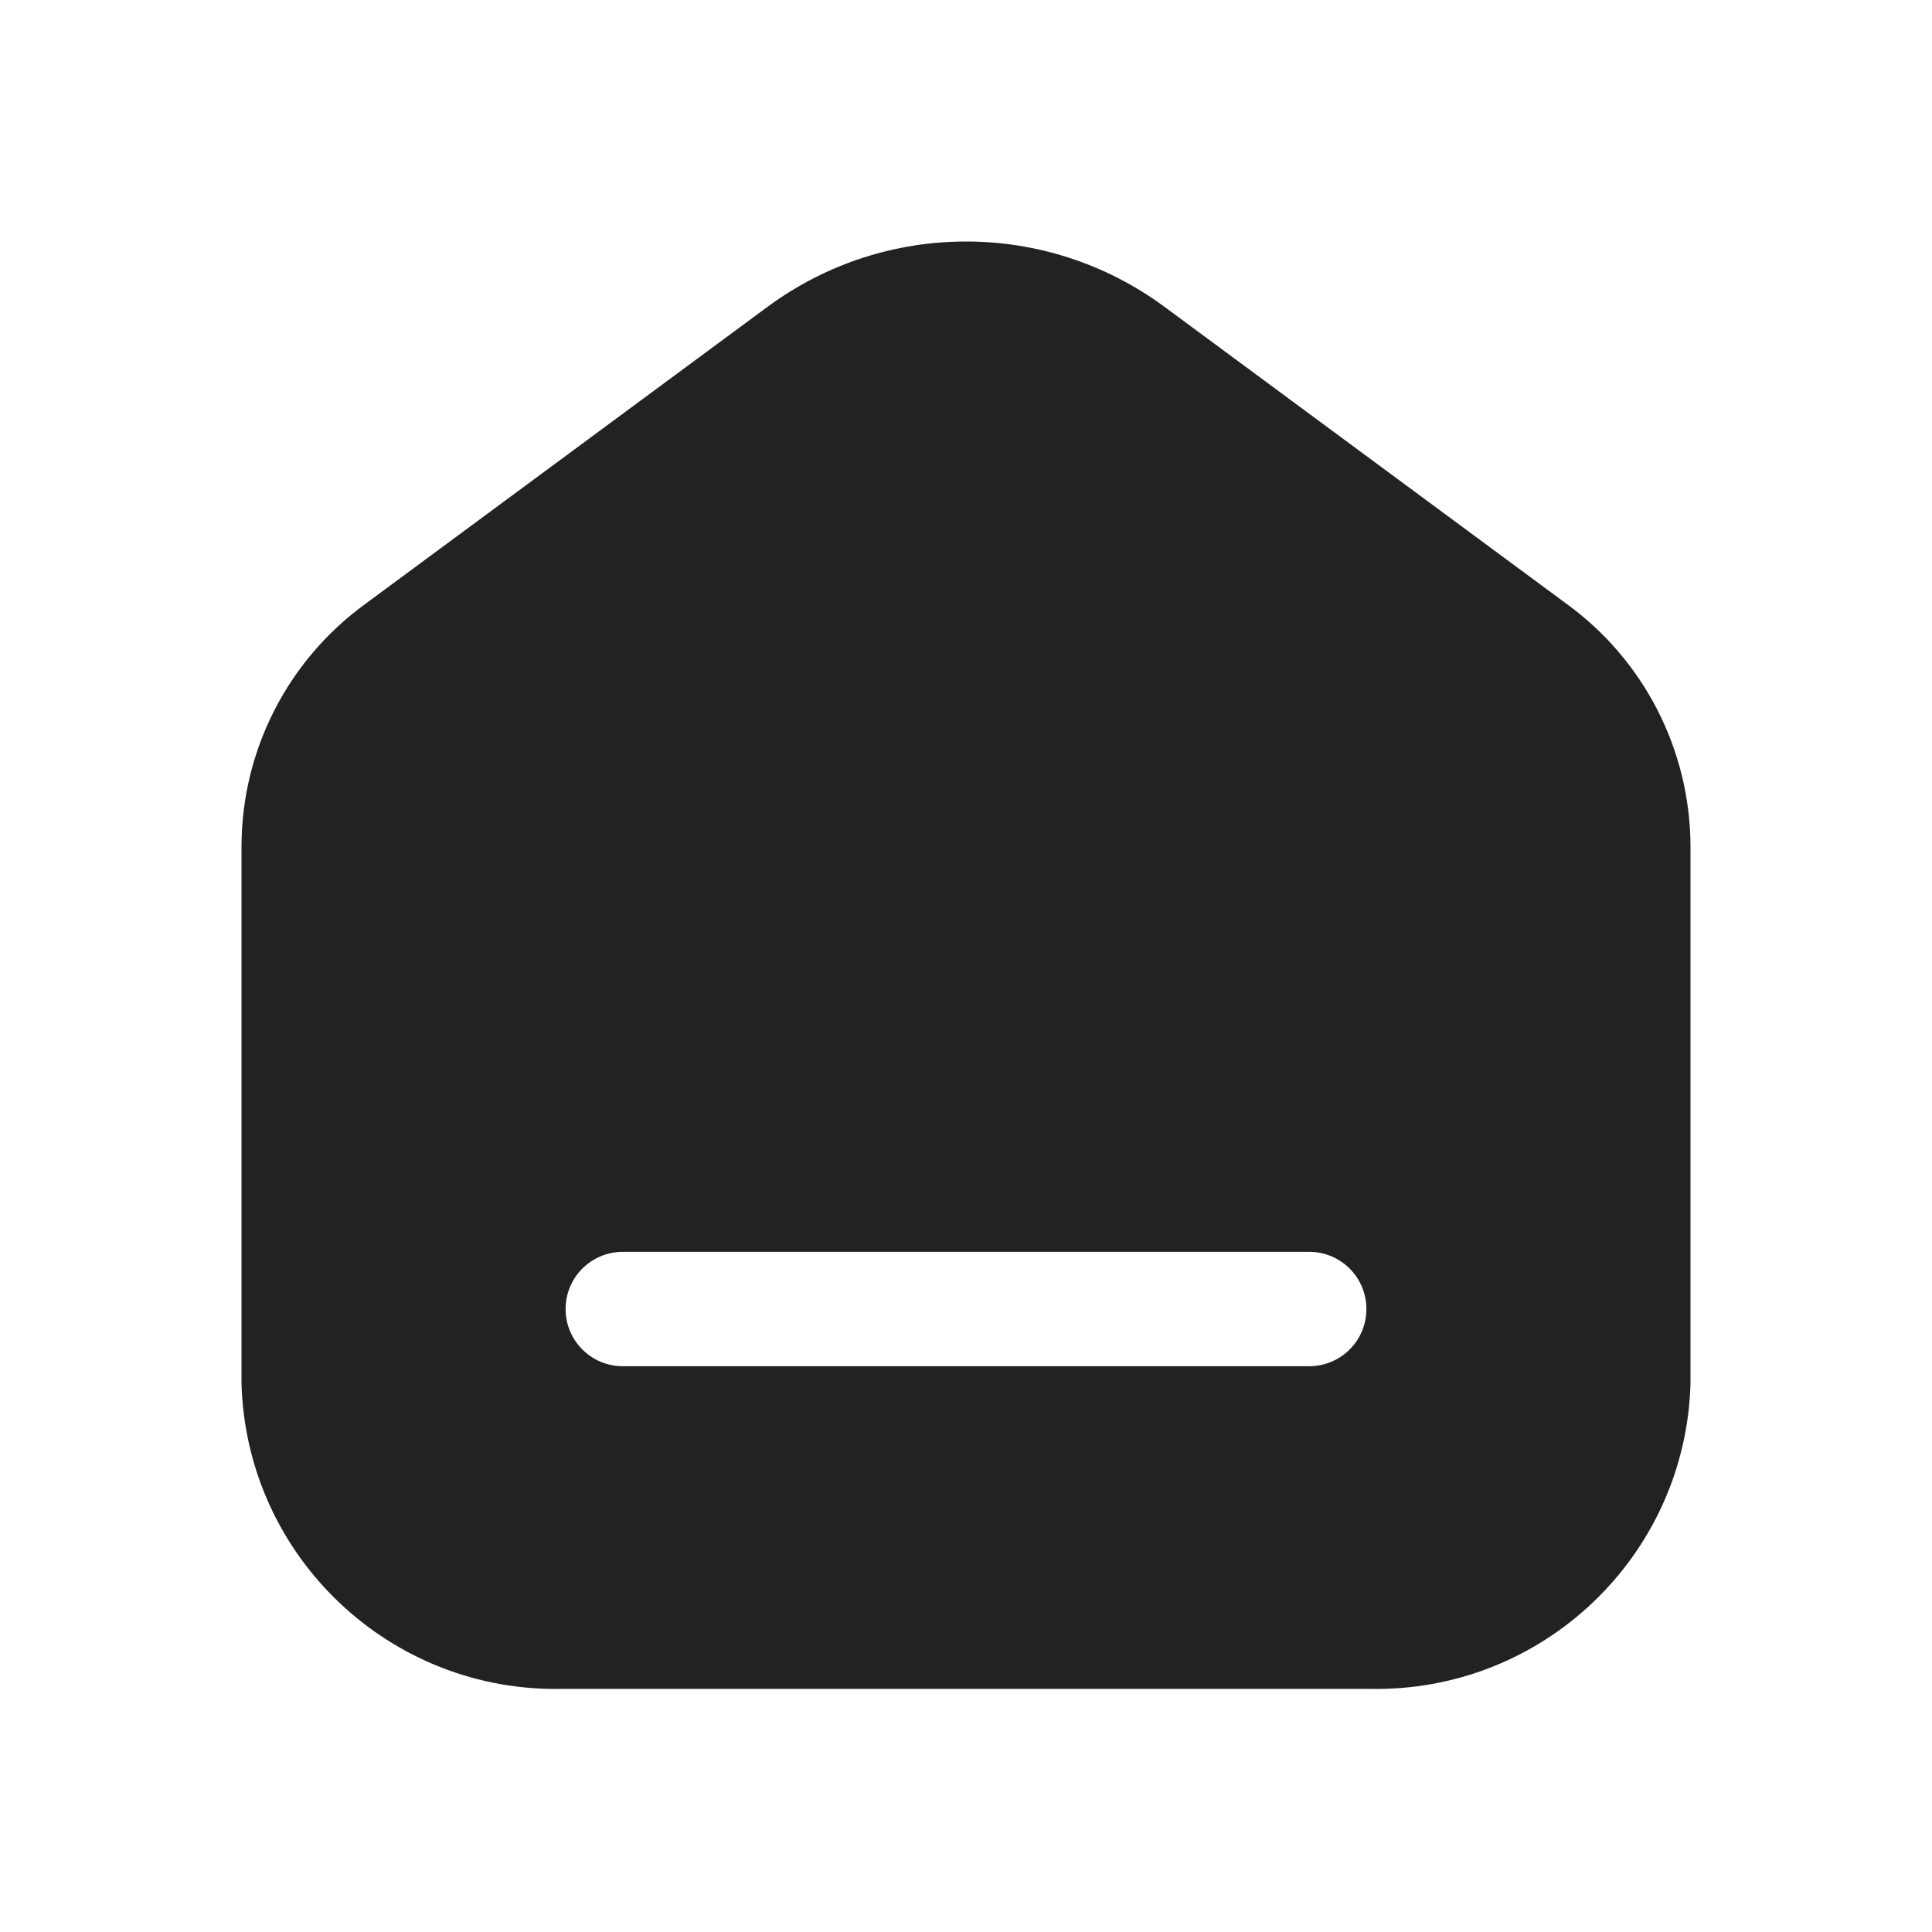
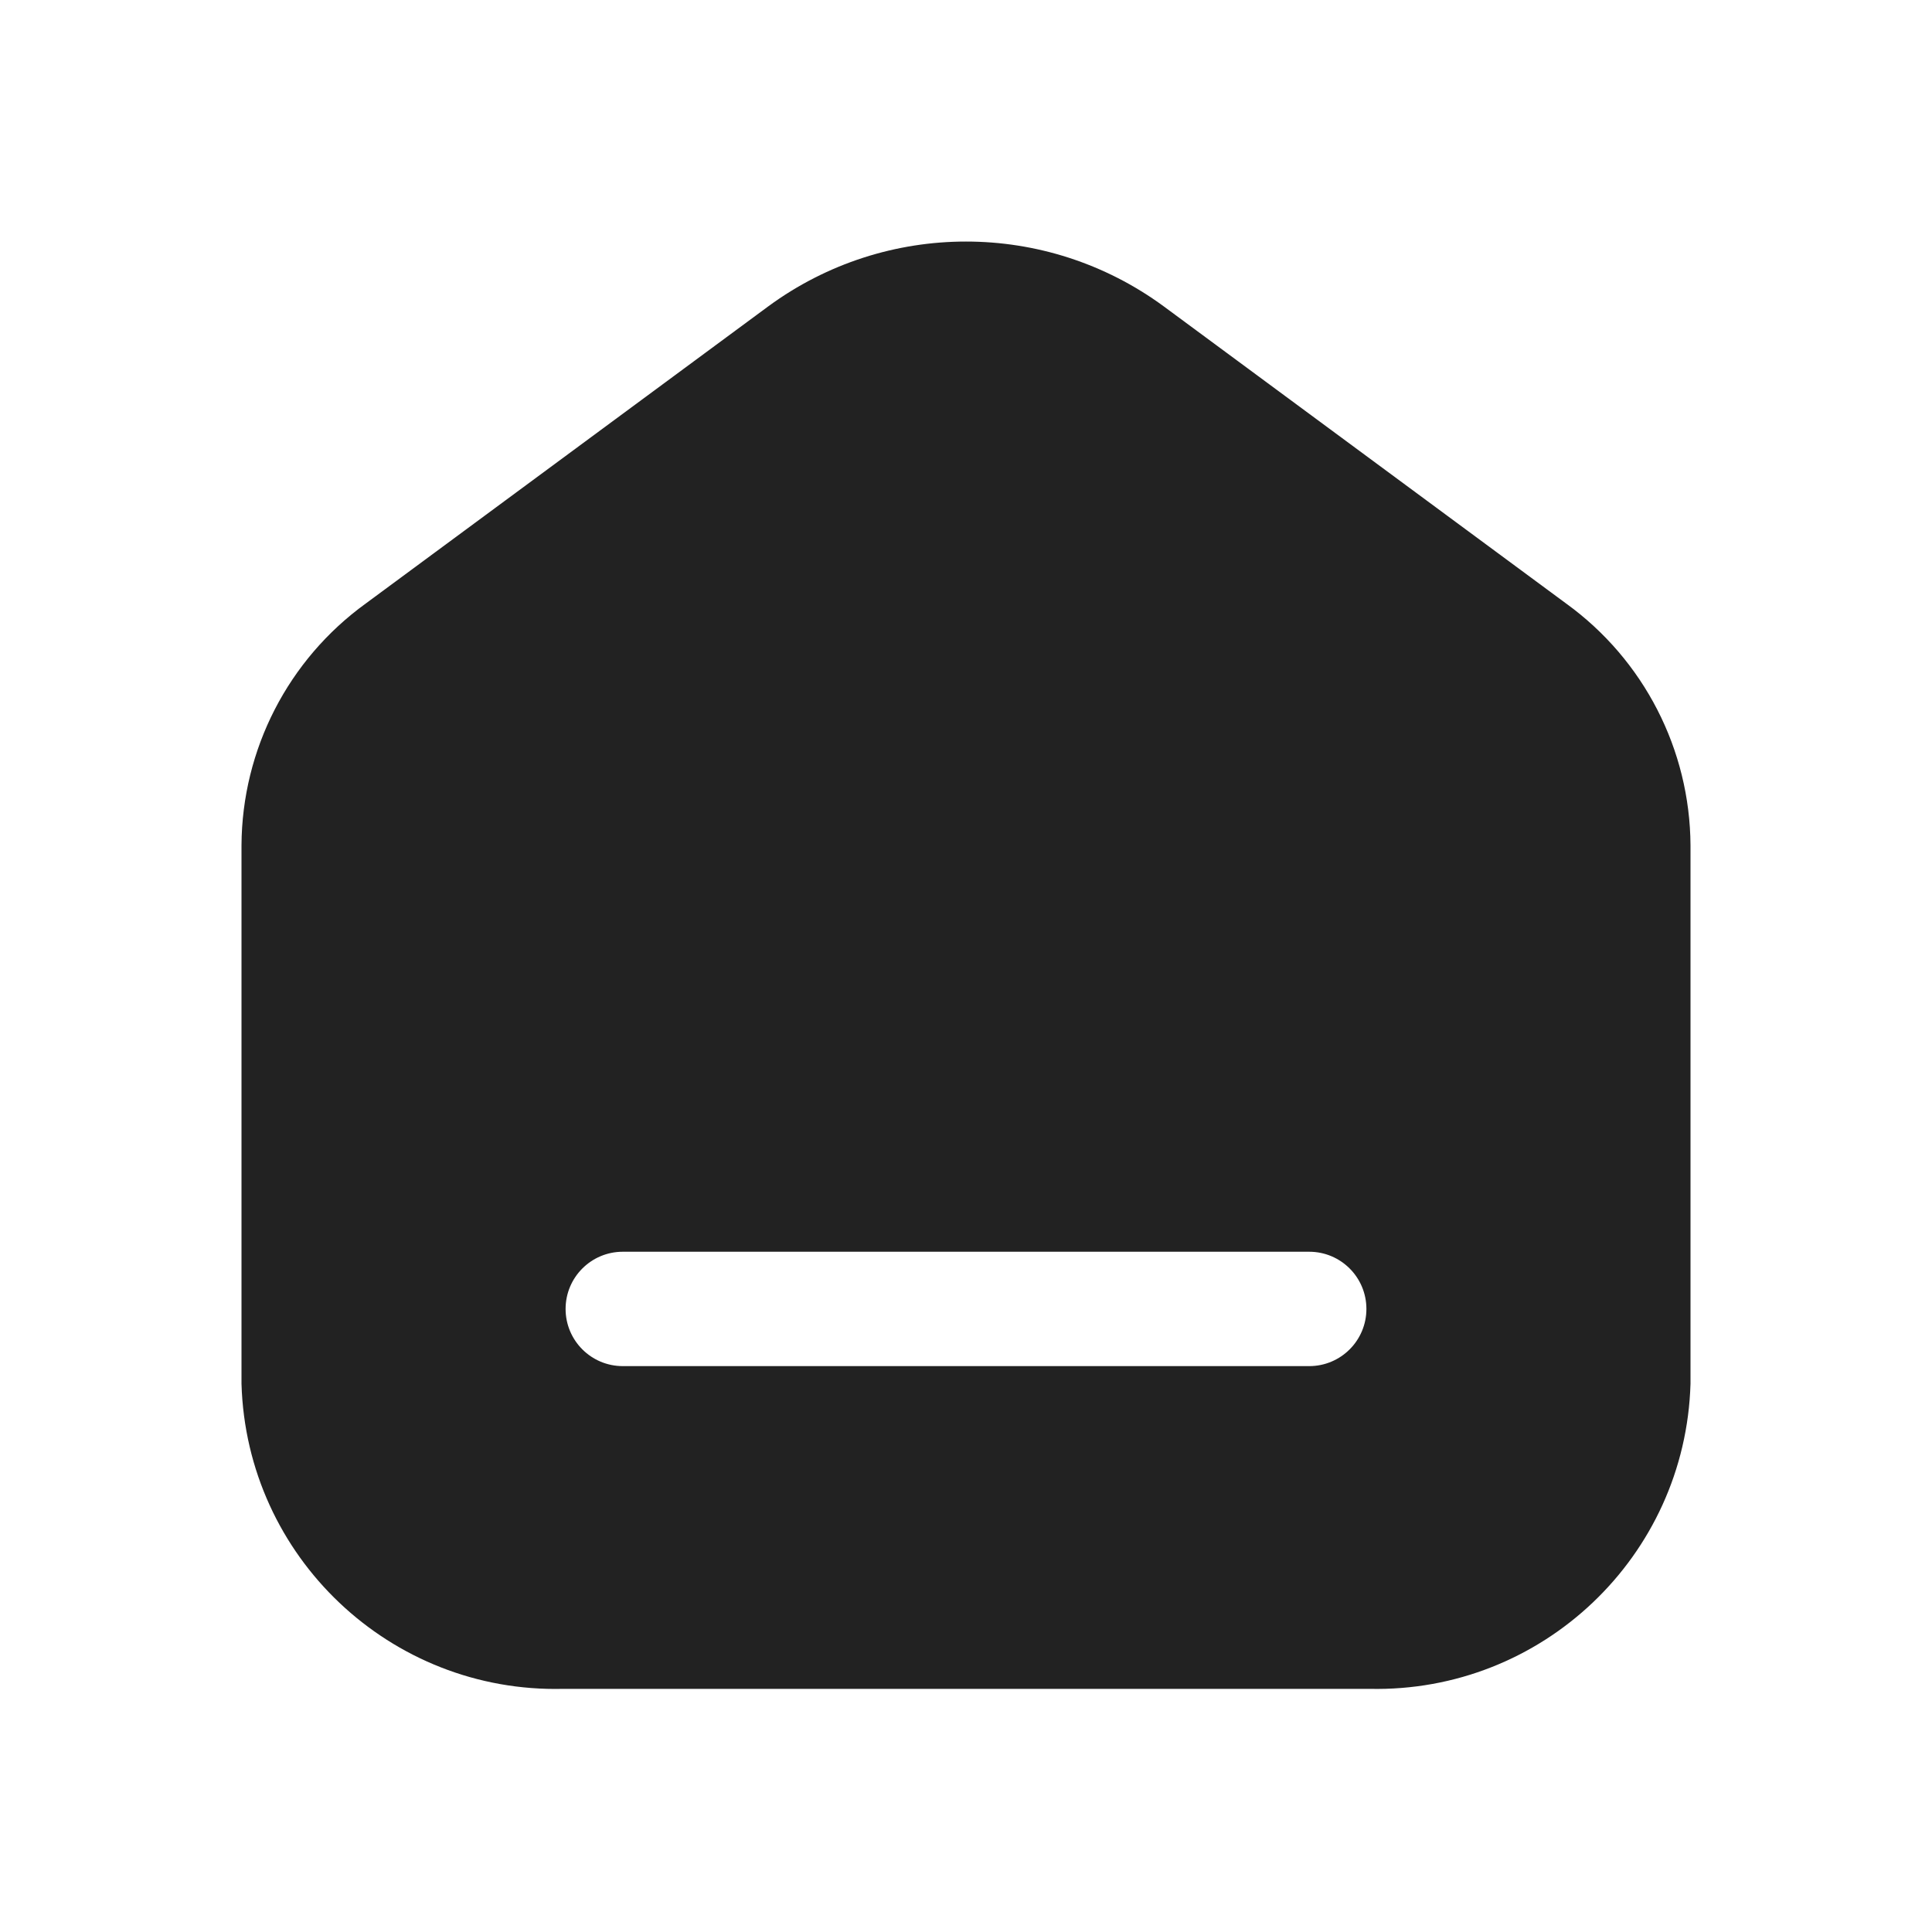
- <svg xmlns="http://www.w3.org/2000/svg" width="20" height="20" viewBox="0 0 20 20" fill="none">
-   <path fill-rule="evenodd" clip-rule="evenodd" d="M12.045 3.169L16.213 6.248C17.017 6.83 17.494 7.759 17.5 8.751V14.325C17.448 16.112 15.964 17.522 14.176 17.483H5.832C4.041 17.527 2.552 16.115 2.5 14.325V8.751C2.505 7.759 2.983 6.83 3.787 6.248L7.955 3.169C9.172 2.277 10.828 2.277 12.045 3.169ZM6.447 14.143H13.553C13.88 14.143 14.145 13.878 14.145 13.551C14.145 13.224 13.88 12.959 13.553 12.959H6.447C6.12 12.959 5.855 13.224 5.855 13.551C5.855 13.878 6.12 14.143 6.447 14.143Z" fill="#222222" />
+ <svg xmlns="http://www.w3.org/2000/svg" width="20" height="20" fill="none" viewBox="0 0 20 20">
+   <path fill="#222" fill-rule="evenodd" d="m12.045 3.17 4.168 3.078A3.11 3.11 0 0 1 17.5 8.751v5.574a3.253 3.253 0 0 1-3.324 3.158H5.832A3.253 3.253 0 0 1 2.5 14.325V8.75a3.11 3.11 0 0 1 1.287-2.503L7.955 3.17a3.458 3.458 0 0 1 4.09 0ZM6.447 14.142h7.106a.592.592 0 0 0 0-1.184H6.447a.592.592 0 0 0 0 1.184Z" clip-rule="evenodd" />
</svg>
